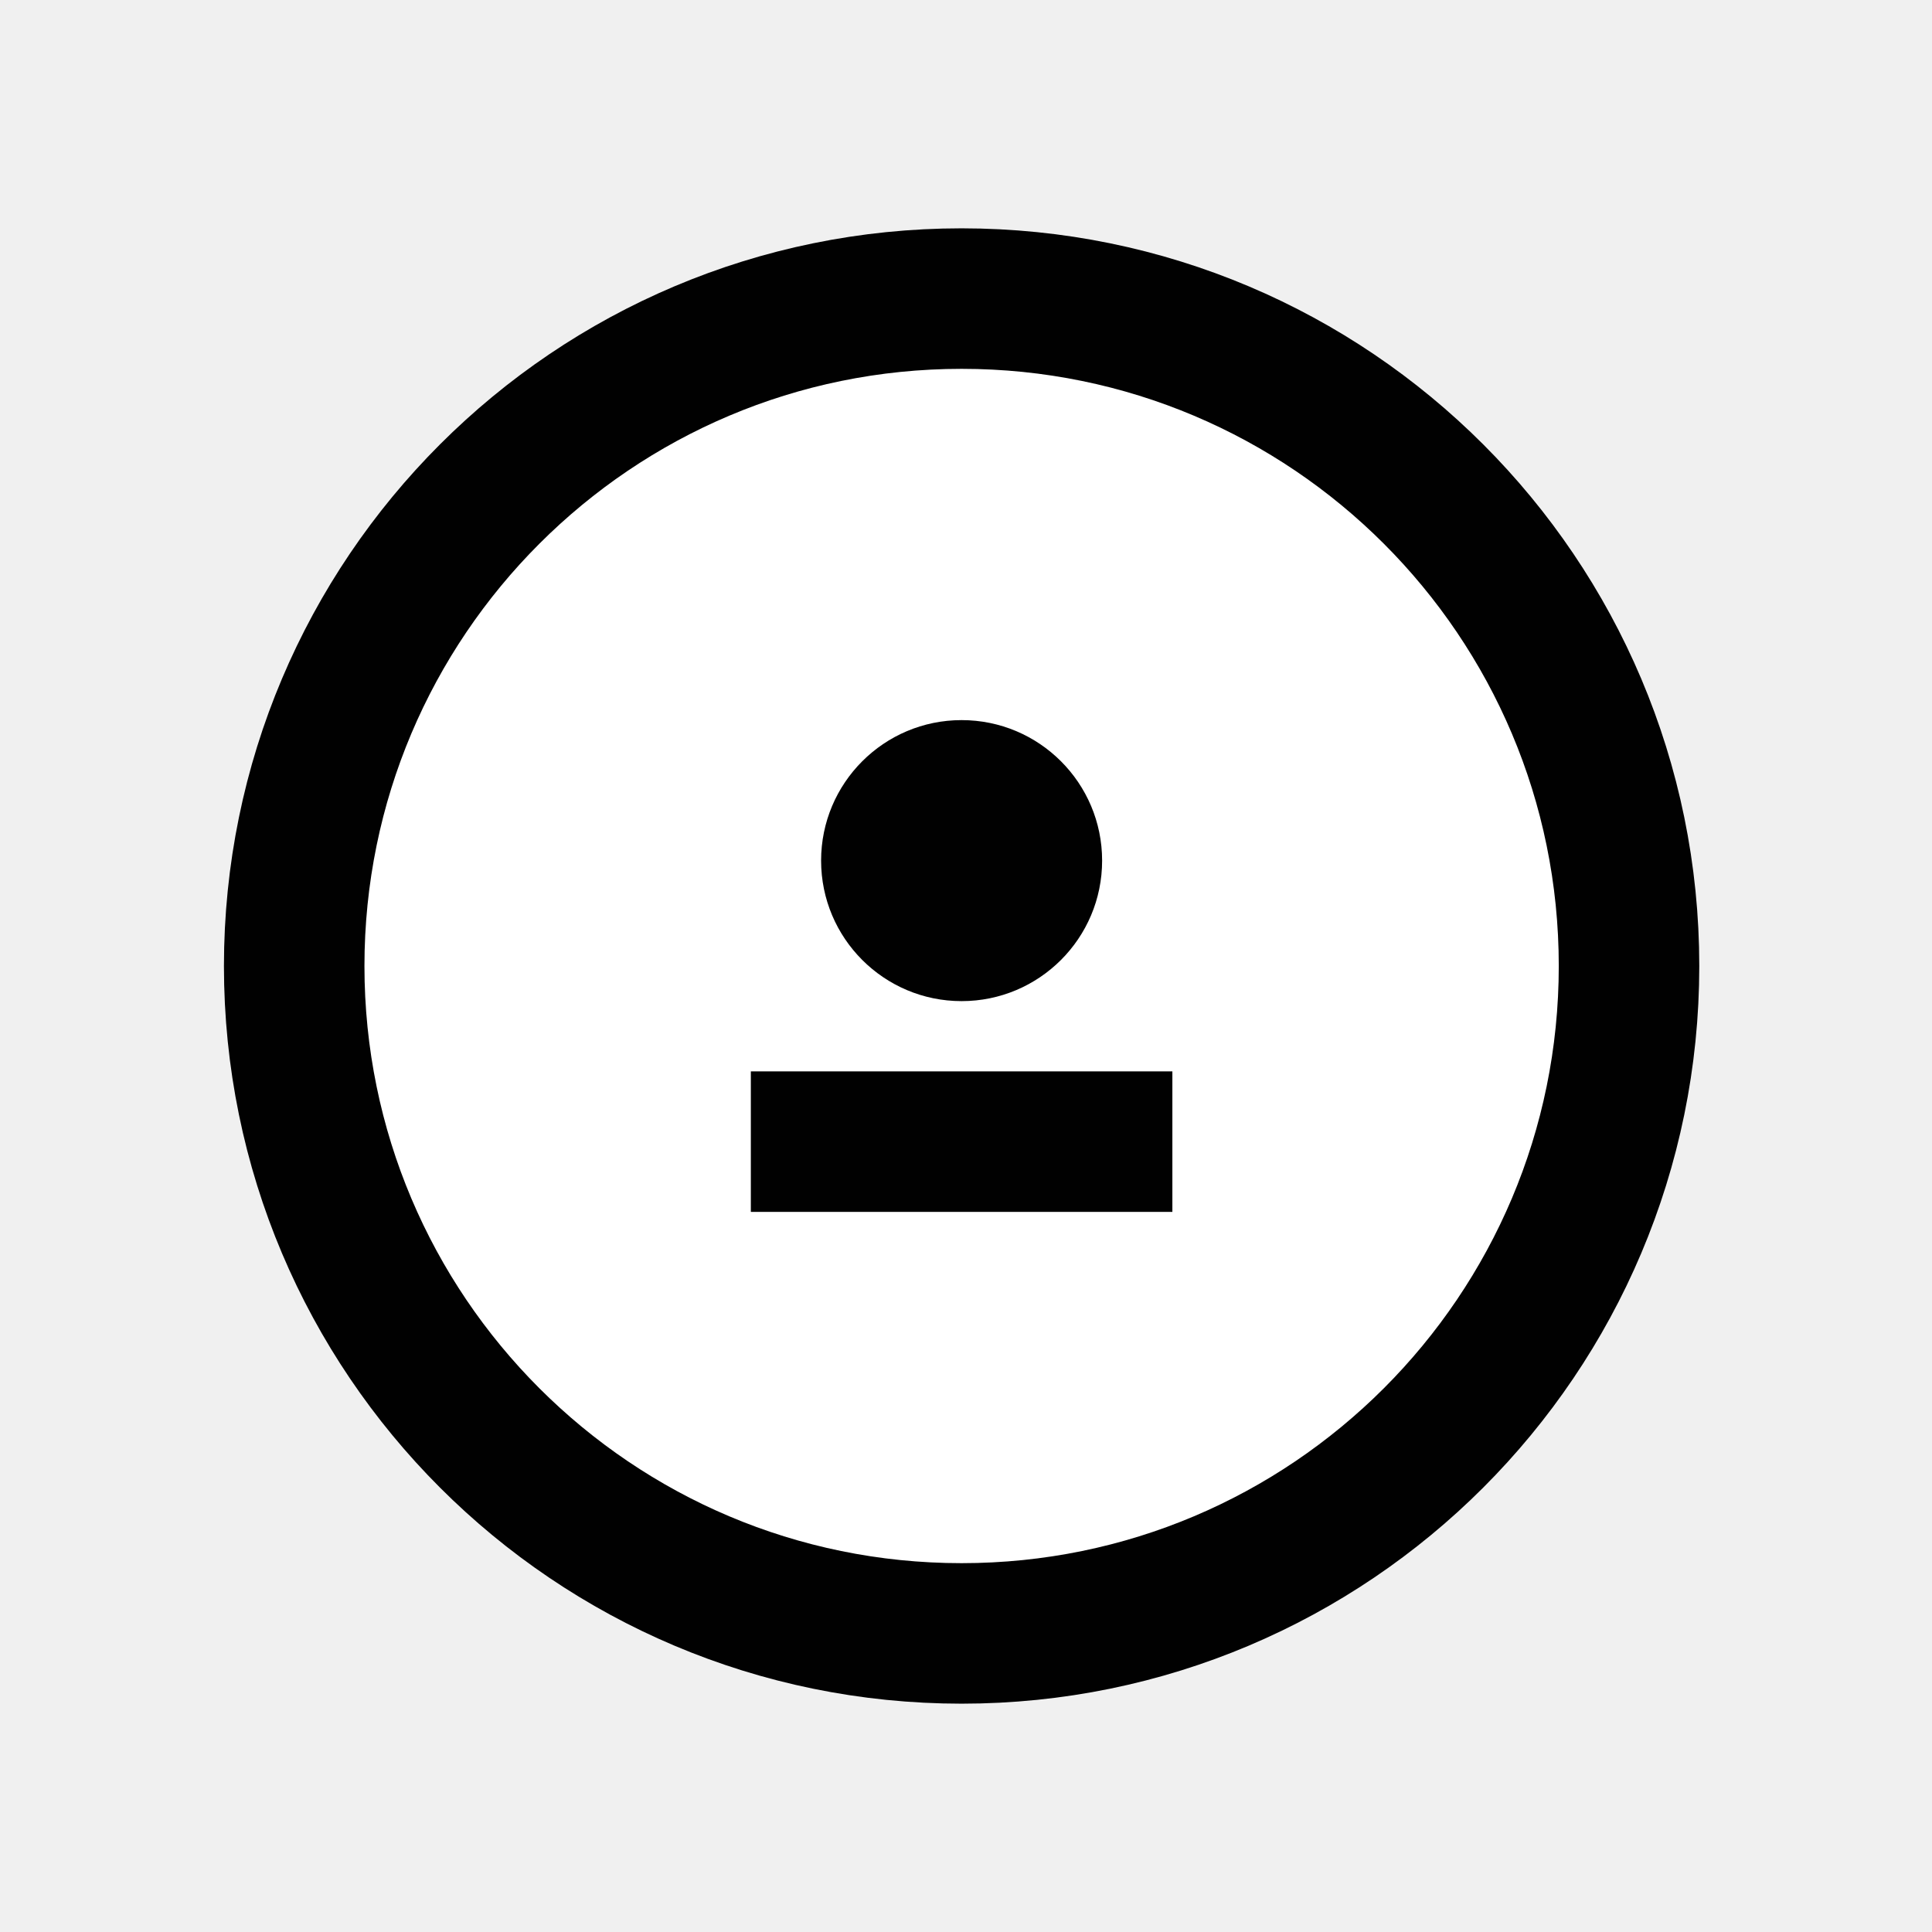
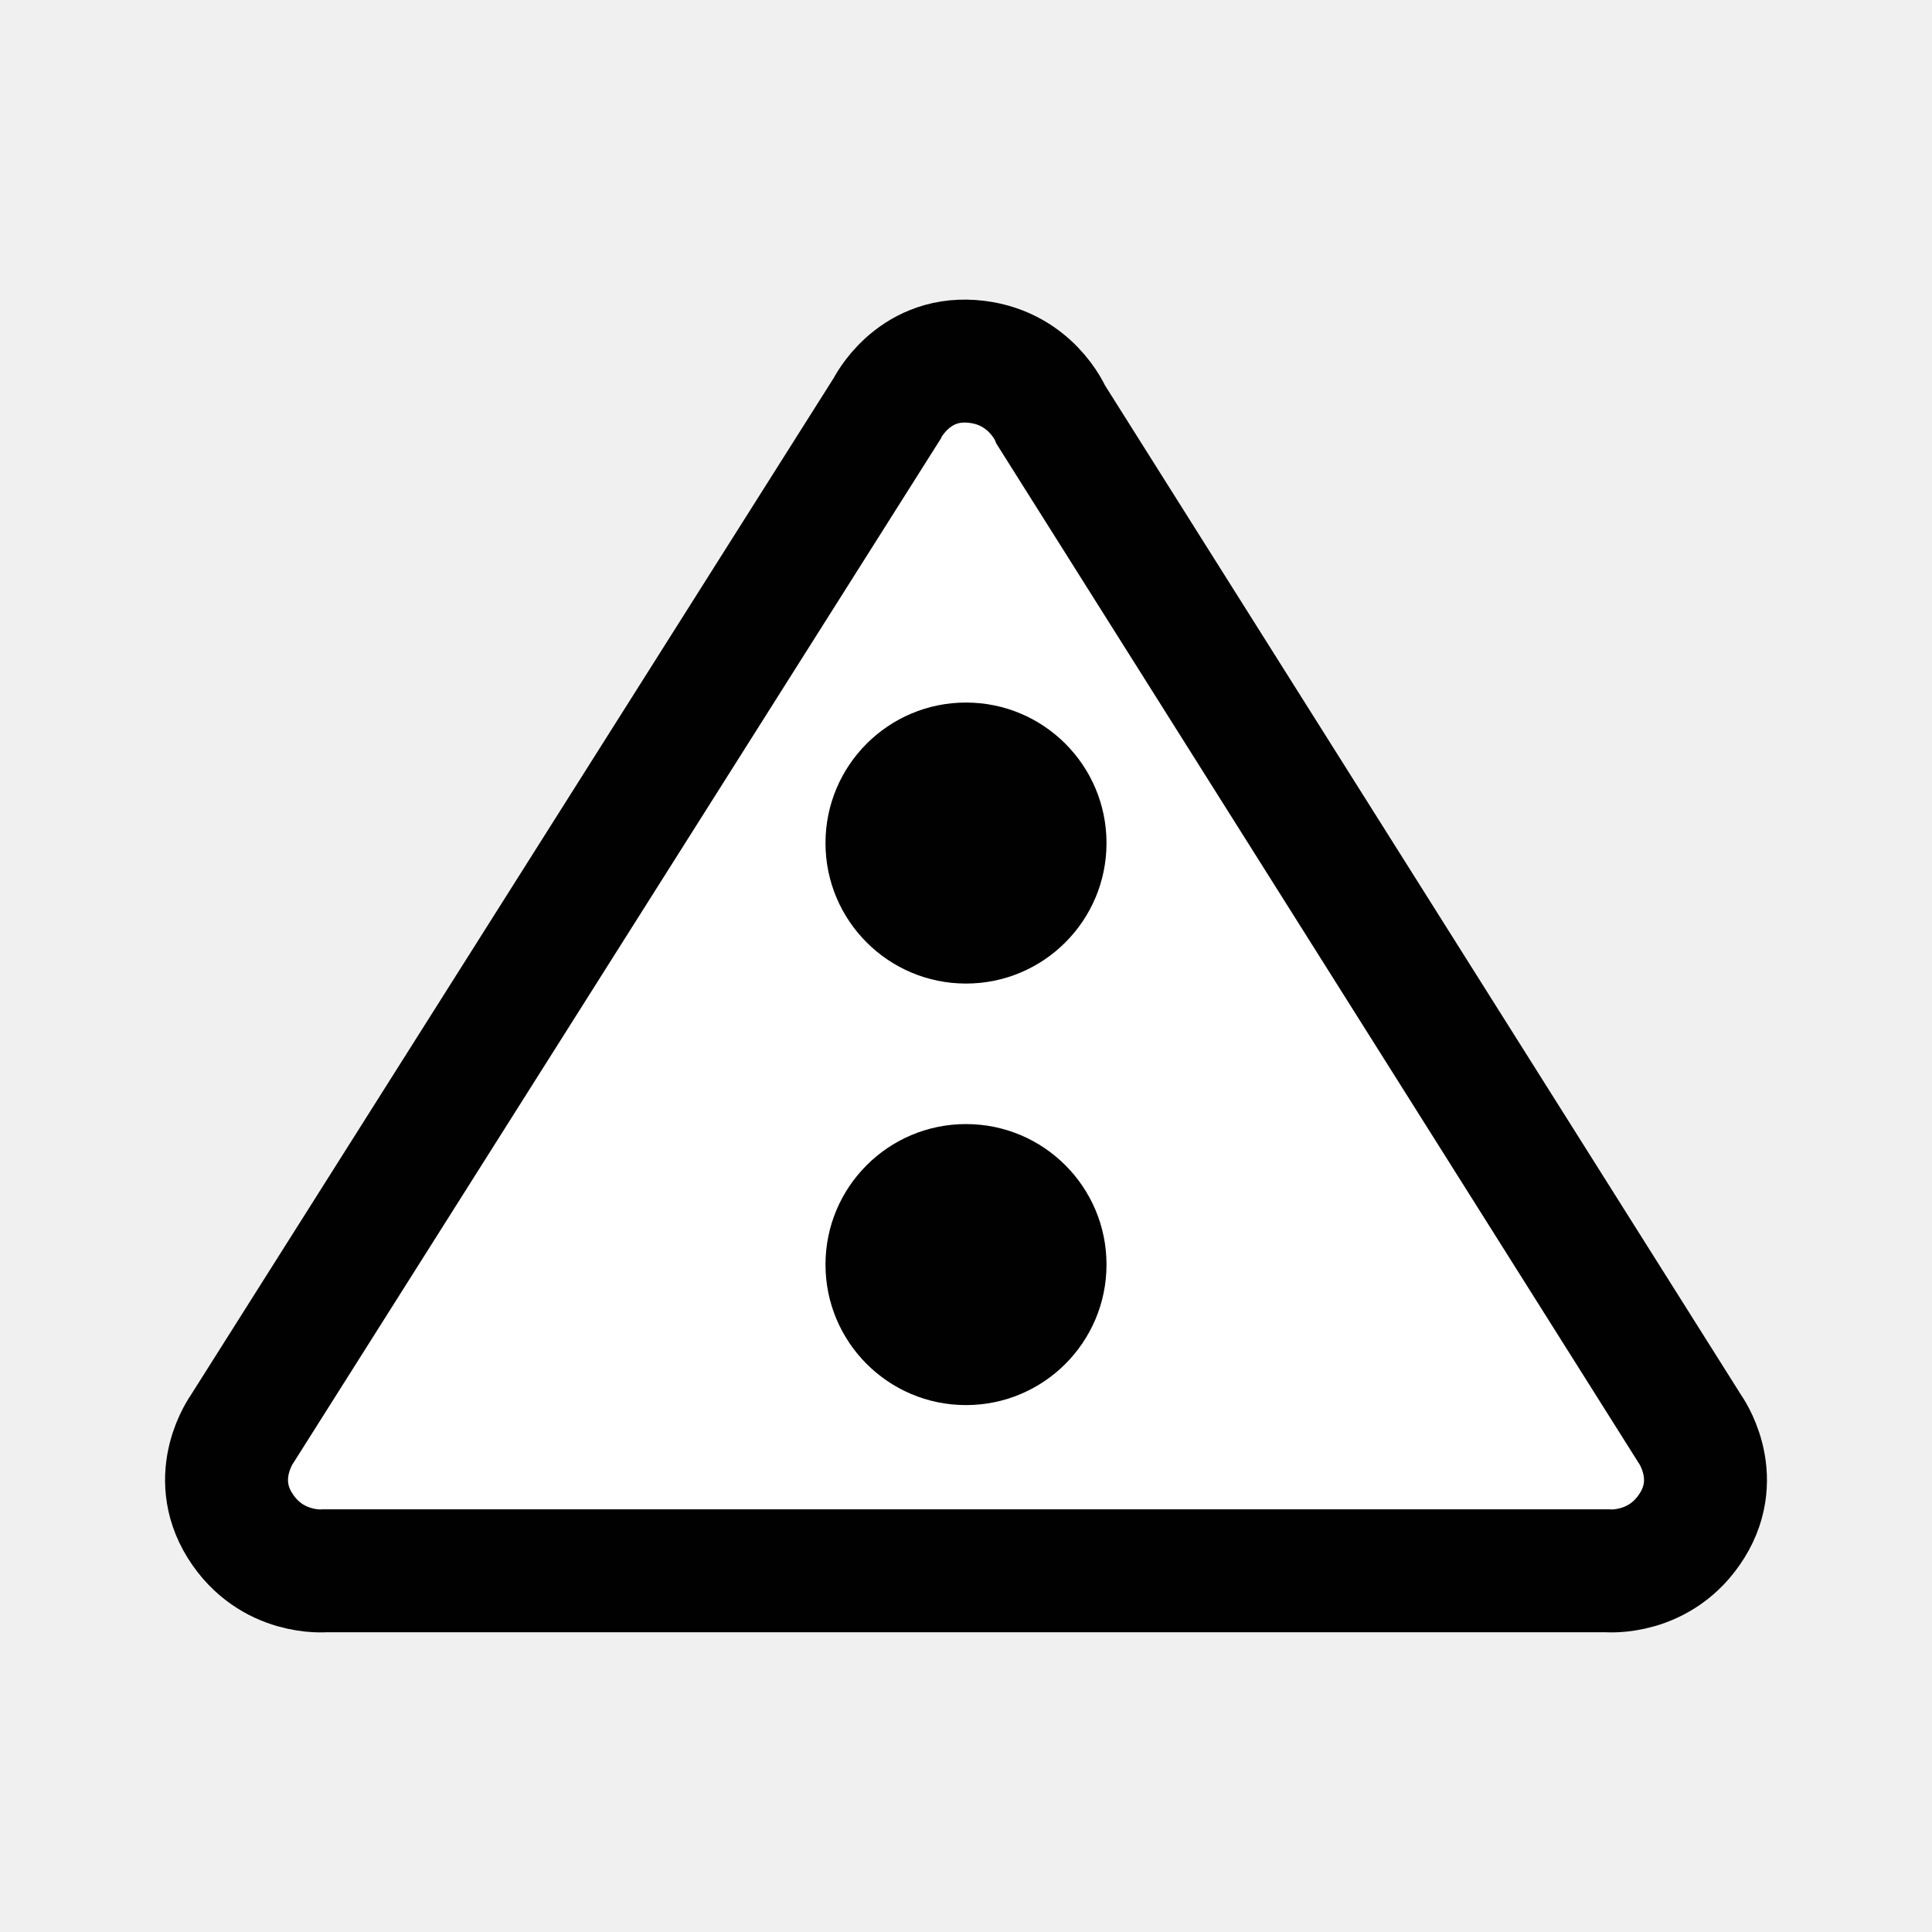
<svg xmlns="http://www.w3.org/2000/svg" enable-background="new 0 0 55 55" height="55px" id="Layer_1" version="1.1" viewBox="0 0 55 55" width="55px" x="0px" xml:space="preserve" y="0px">
-   <g display="inline" id="network-adhoc-6">
-     <circle cx="27.375" cy="27.5" fill="#ffffff" r="19.0" stroke="#010101" stroke-width="4" />
-     <circle cx="27.375" cy="24.5" fill="#010101" r="4" />
-     <rect height="4" width="12" x="21.375" y="30.5" fill="#010101" />
-   </g>
+   <path d="m 45.754,44.717 c 0,0 1.522,0.146 2.417,-1.289 0.895,-1.435 -0.068,-2.755 -0.068,-2.755 l -18.182,-28.857 c 0,0 -0.584,-1.414 -2.271,-1.53 -1.688,-0.117 -2.401,1.353 -2.401,1.353 l -18.352,29.034 c 0,0 -0.962,1.32 -0.067,2.755 0.895,1.435 2.417,1.289 2.417,1.289 H 45.754 z" style="fill:#ffffff;stroke:#010101;stroke-width:3.5;" />
+   <circle cx="27.375" cy="27.5" r="4" transform="translate(0.125,-3.5)" style="fill:#010101" />
+   <circle cx="27.375" cy="27.5" r="4" transform="translate(0.125,8.5)" style="fill:#010101" />
</svg>
